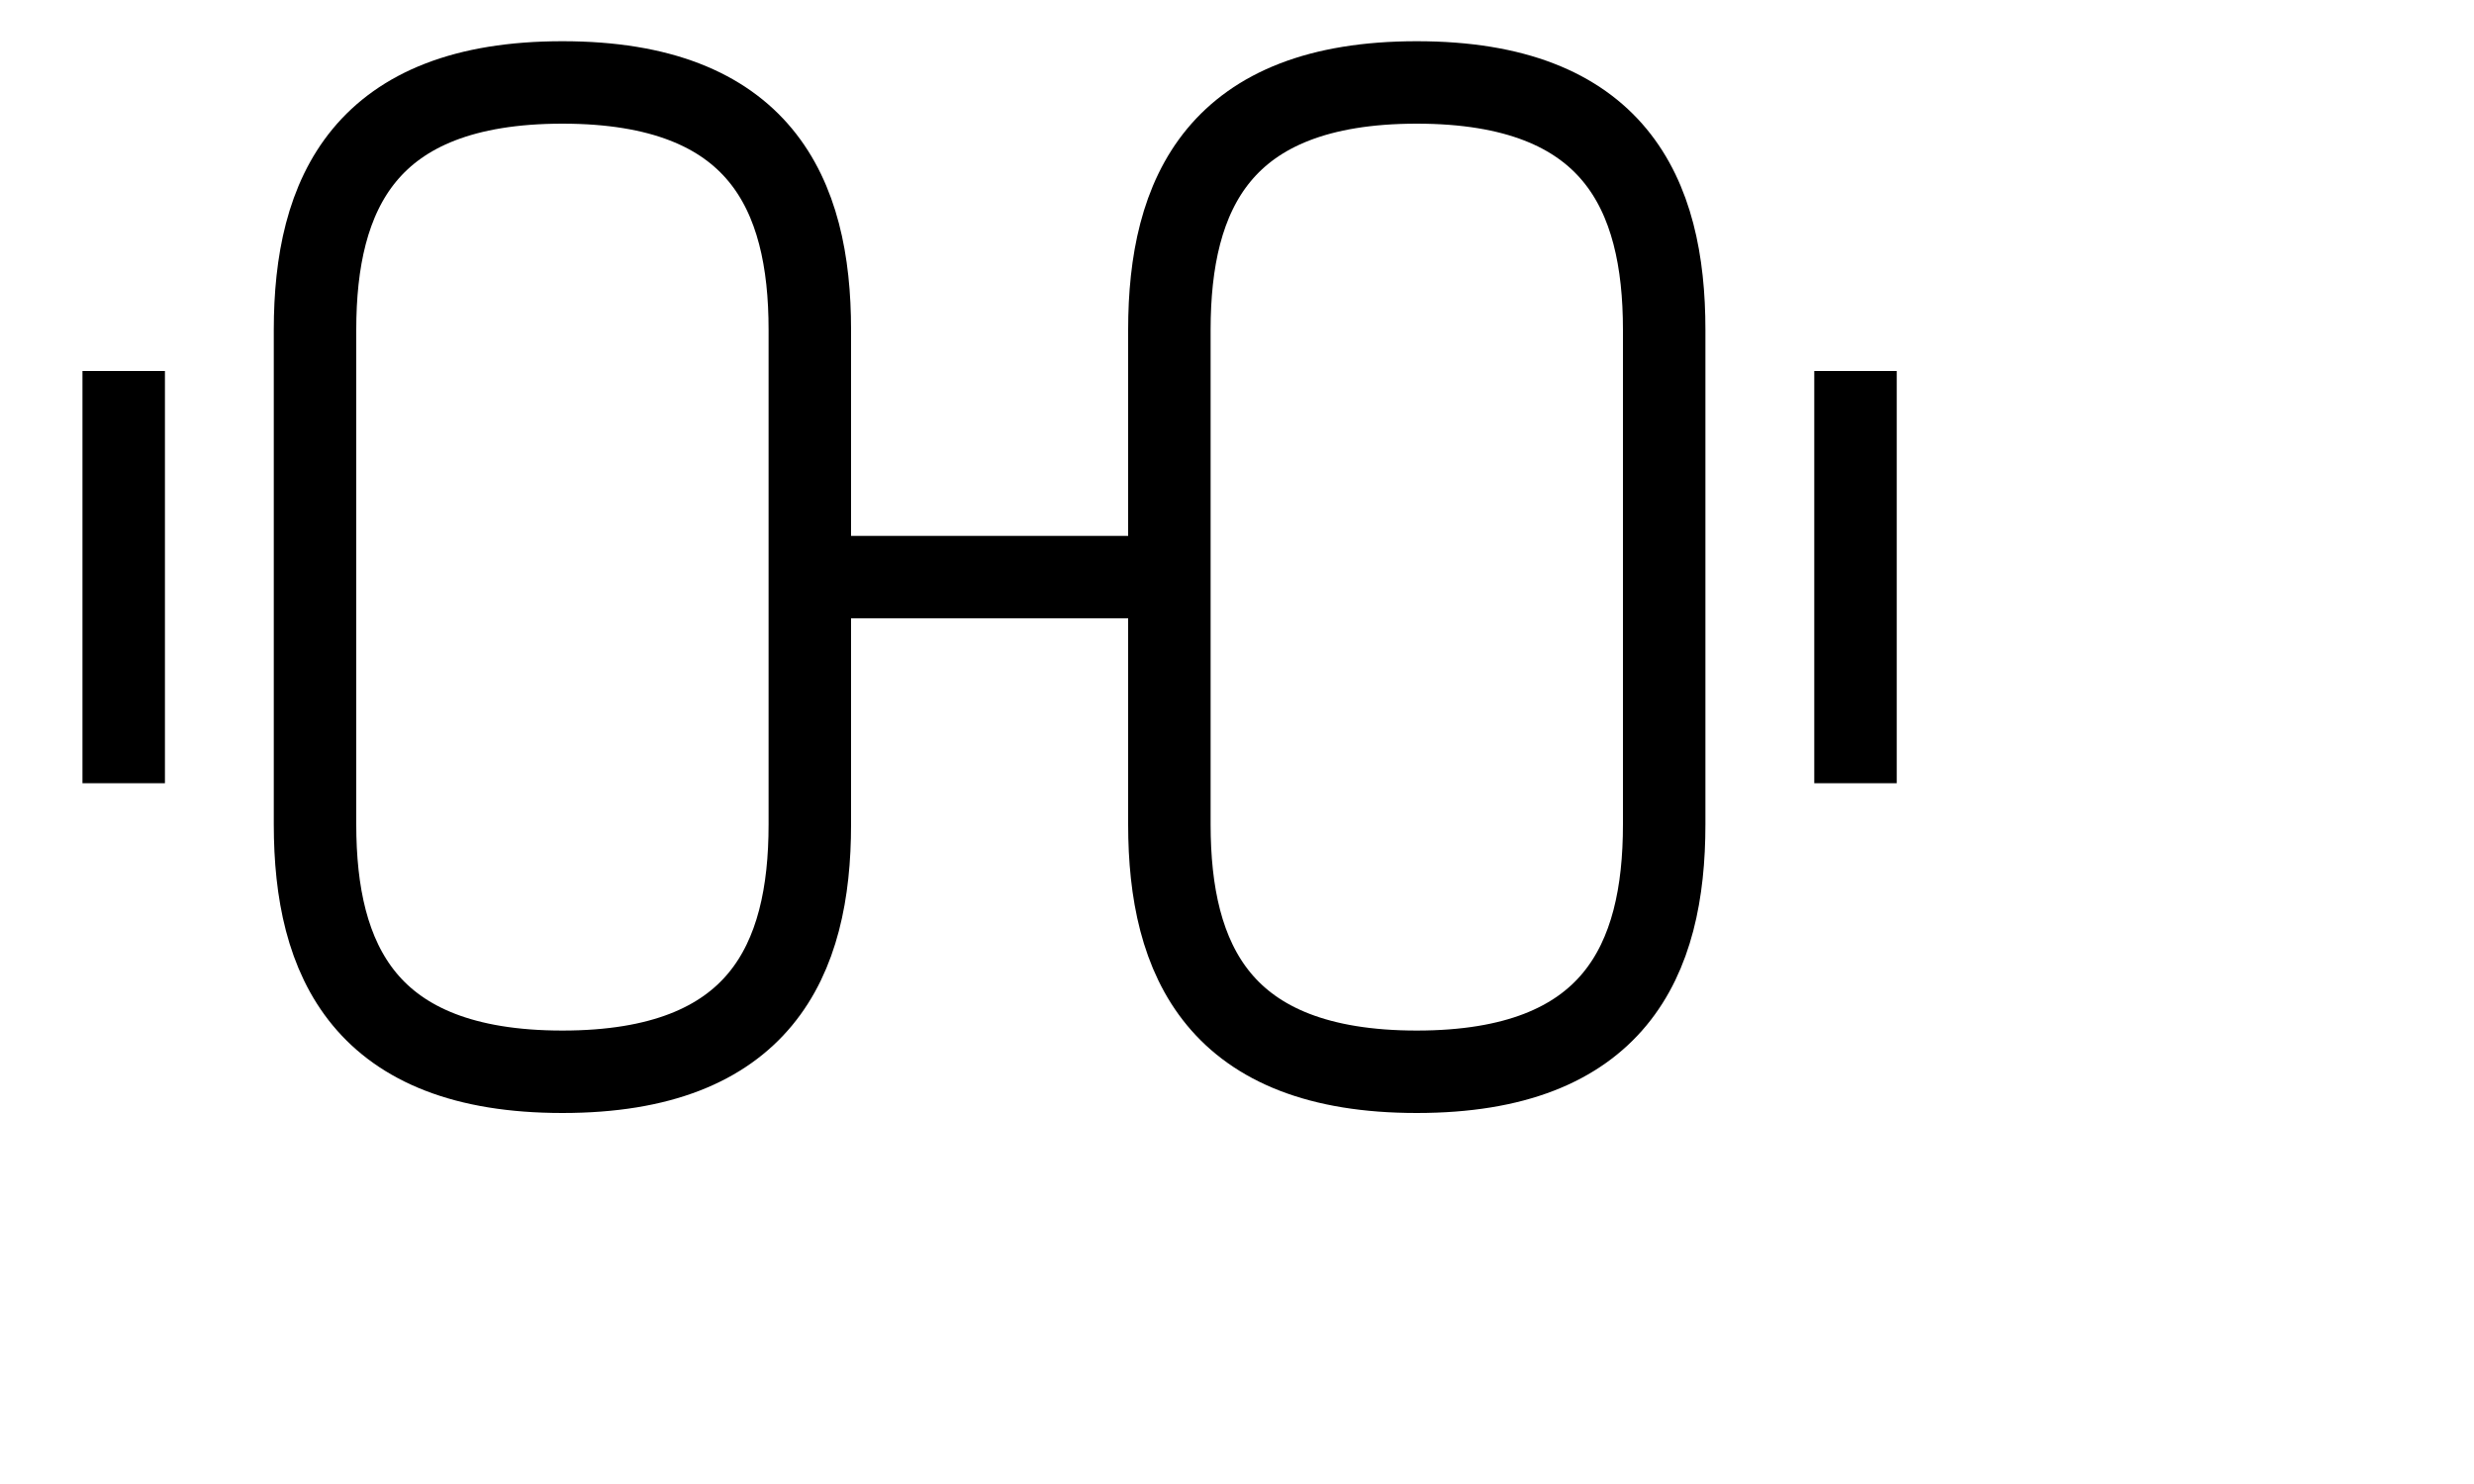
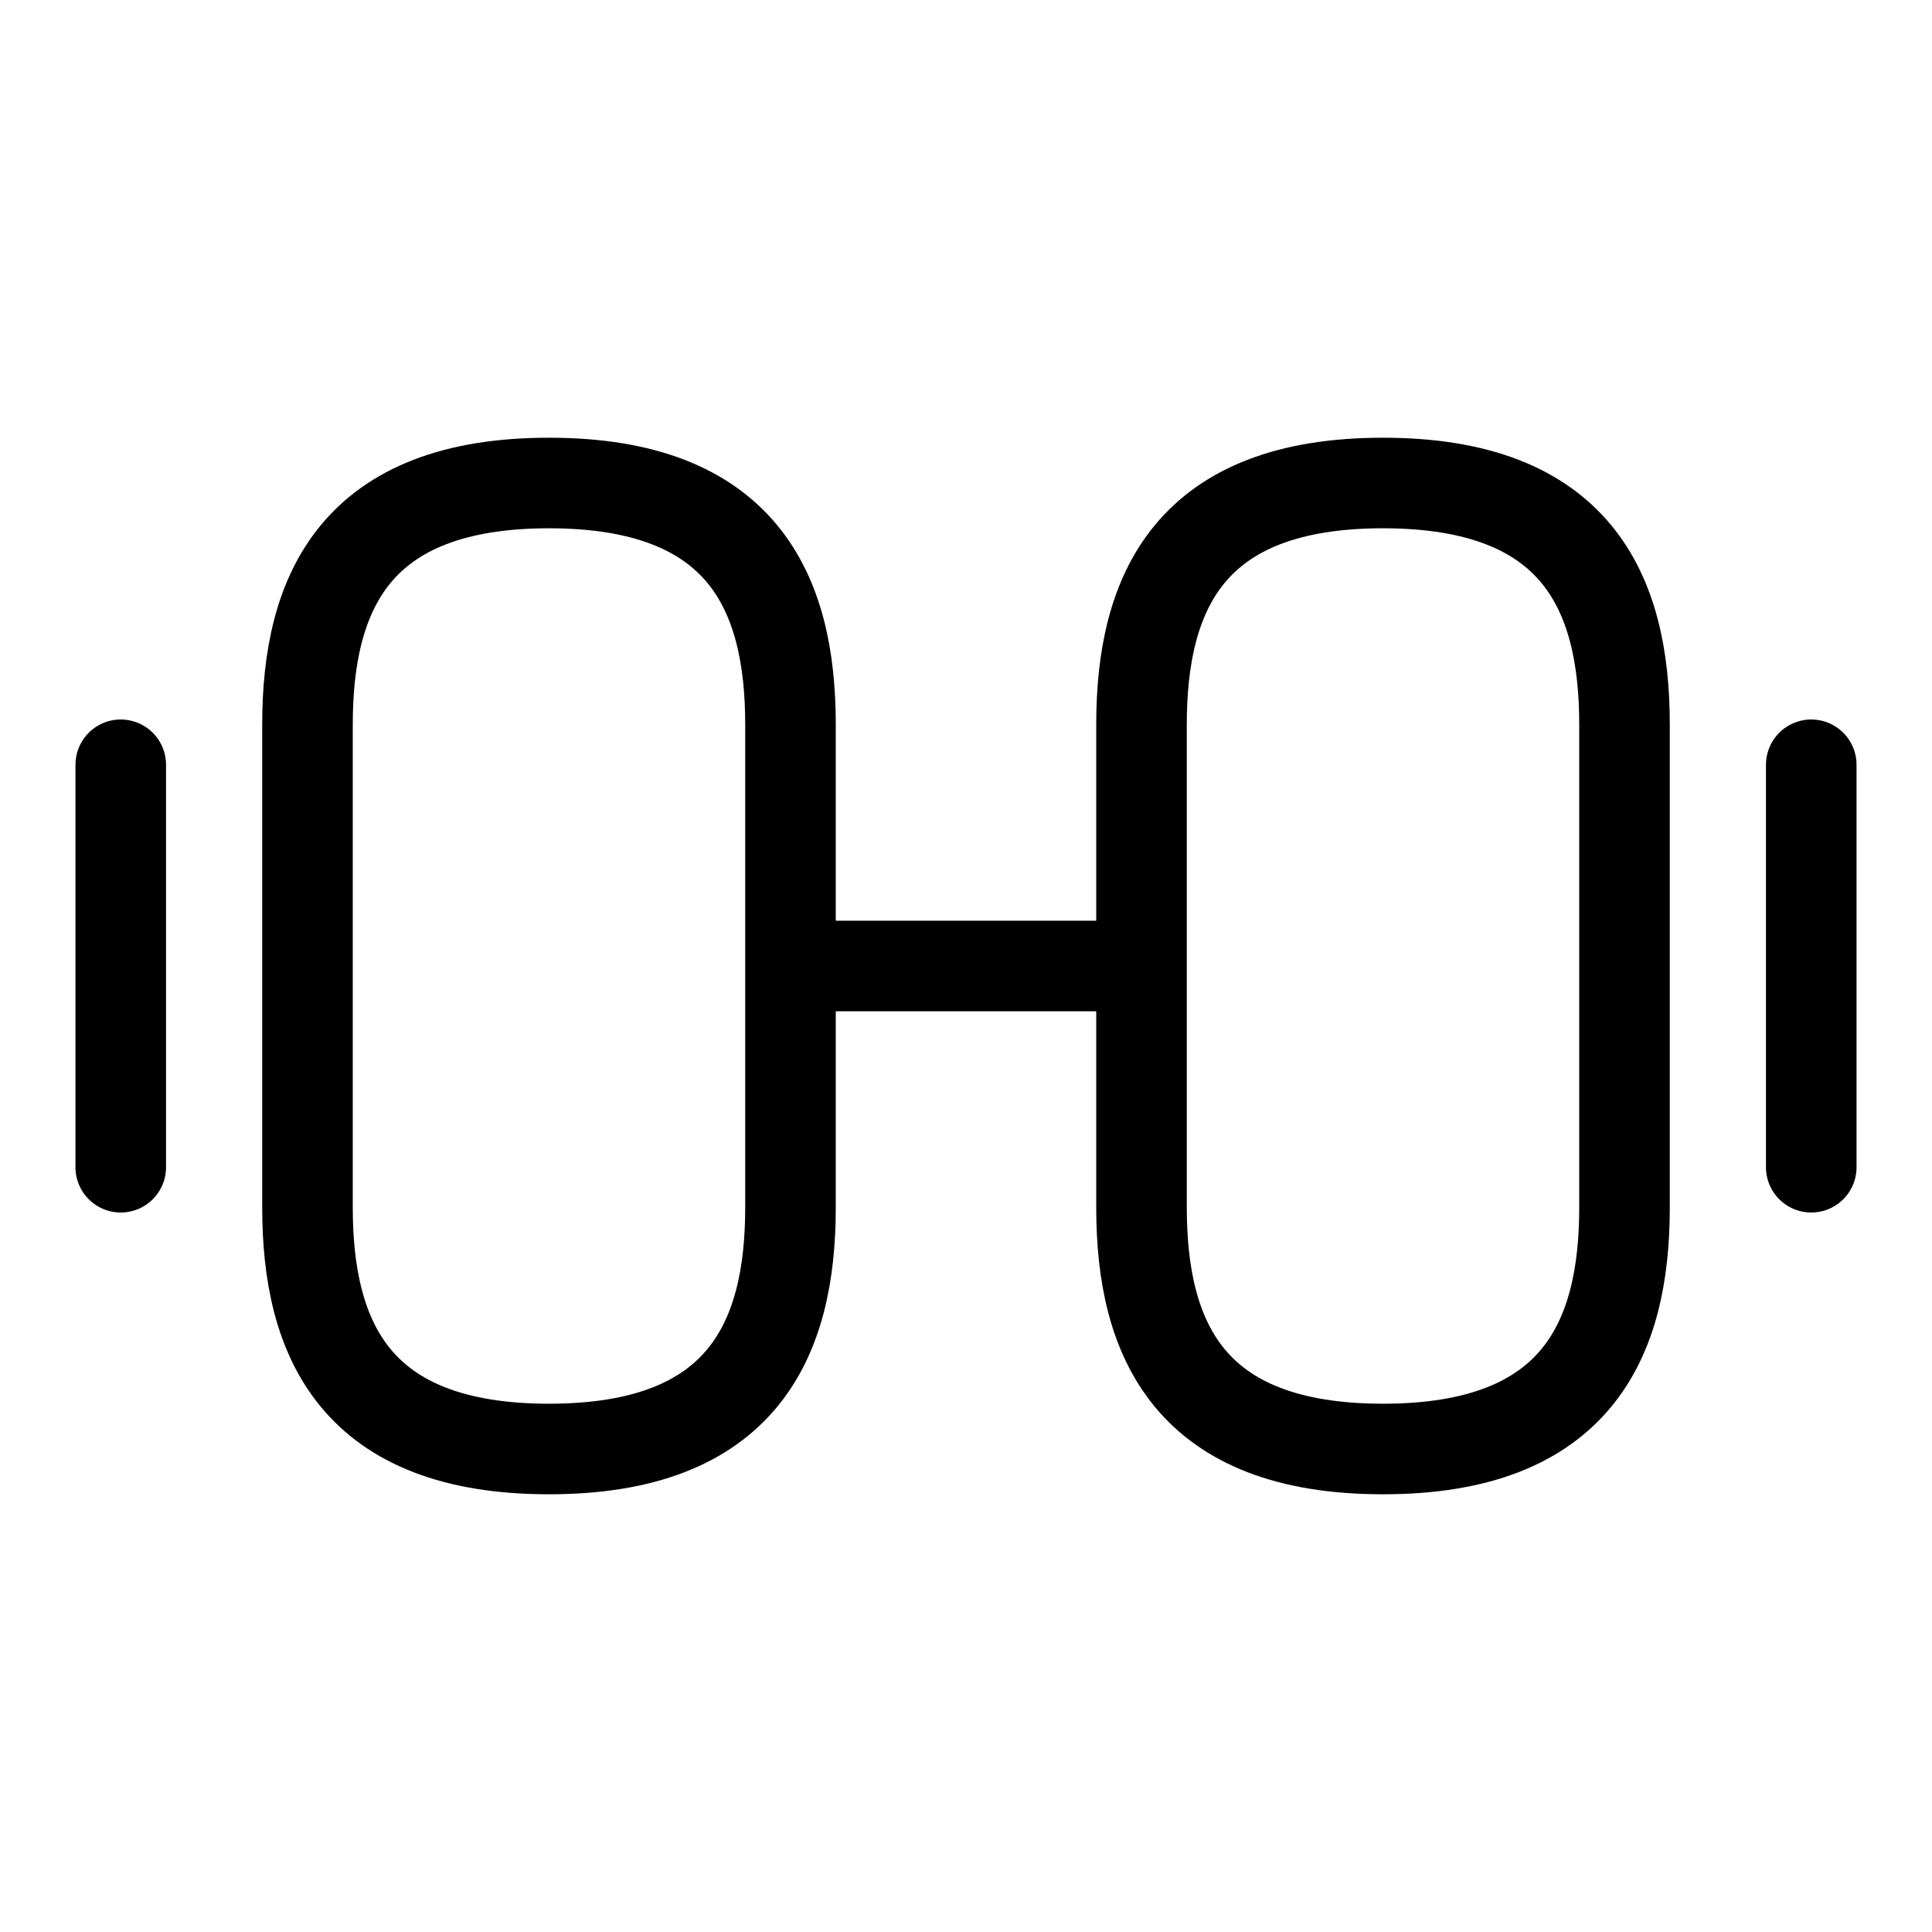
- <svg xmlns="http://www.w3.org/2000/svg" viewBox="0 0 30 18">
-   <path d="M9.82 7H14.18M22.5 9.5V4.5M1.5 9.5V4.5M17.18 13C19.58 13 20.18 11.65 20.18 10V4C20.18 2.35 19.58 1 17.18 1C14.78 1 14.18 2.35 14.18 4V10C14.18 11.65 14.78 13 17.18 13ZM6.82 13C4.42 13 3.82 11.65 3.82 10V4C3.82 2.35 4.42 1 6.82 1C9.22 1 9.82 2.35 9.82 4V10C9.82 11.65 9.22 13 6.82 13Z" fill="transparent" stroke="currentColor" strokeWidth="1.5" strokeLinecap="round" strokeLinejoin="round" />
+ <svg xmlns="http://www.w3.org/2000/svg" width="32" height="32" viewBox="0 0 32 32" fill="none">
+   <path d="M13.093 16H18.907M30 19.333V12.667M2 19.333V12.667M22.907 24C26.107 24 26.907 22.2 26.907 20V12C26.907 9.8 26.107 8 22.907 8C19.707 8 18.907 9.8 18.907 12V20C18.907 22.2 19.707 24 22.907 24ZM9.093 24C5.893 24 5.093 22.2 5.093 20V12C5.093 9.8 5.893 8 9.093 8C12.293 8 13.093 9.8 13.093 12V20C13.093 22.2 12.293 24 9.093 24Z" stroke="currentColor" stroke-width="1.5" stroke-linecap="round" stroke-linejoin="round" />
</svg>
